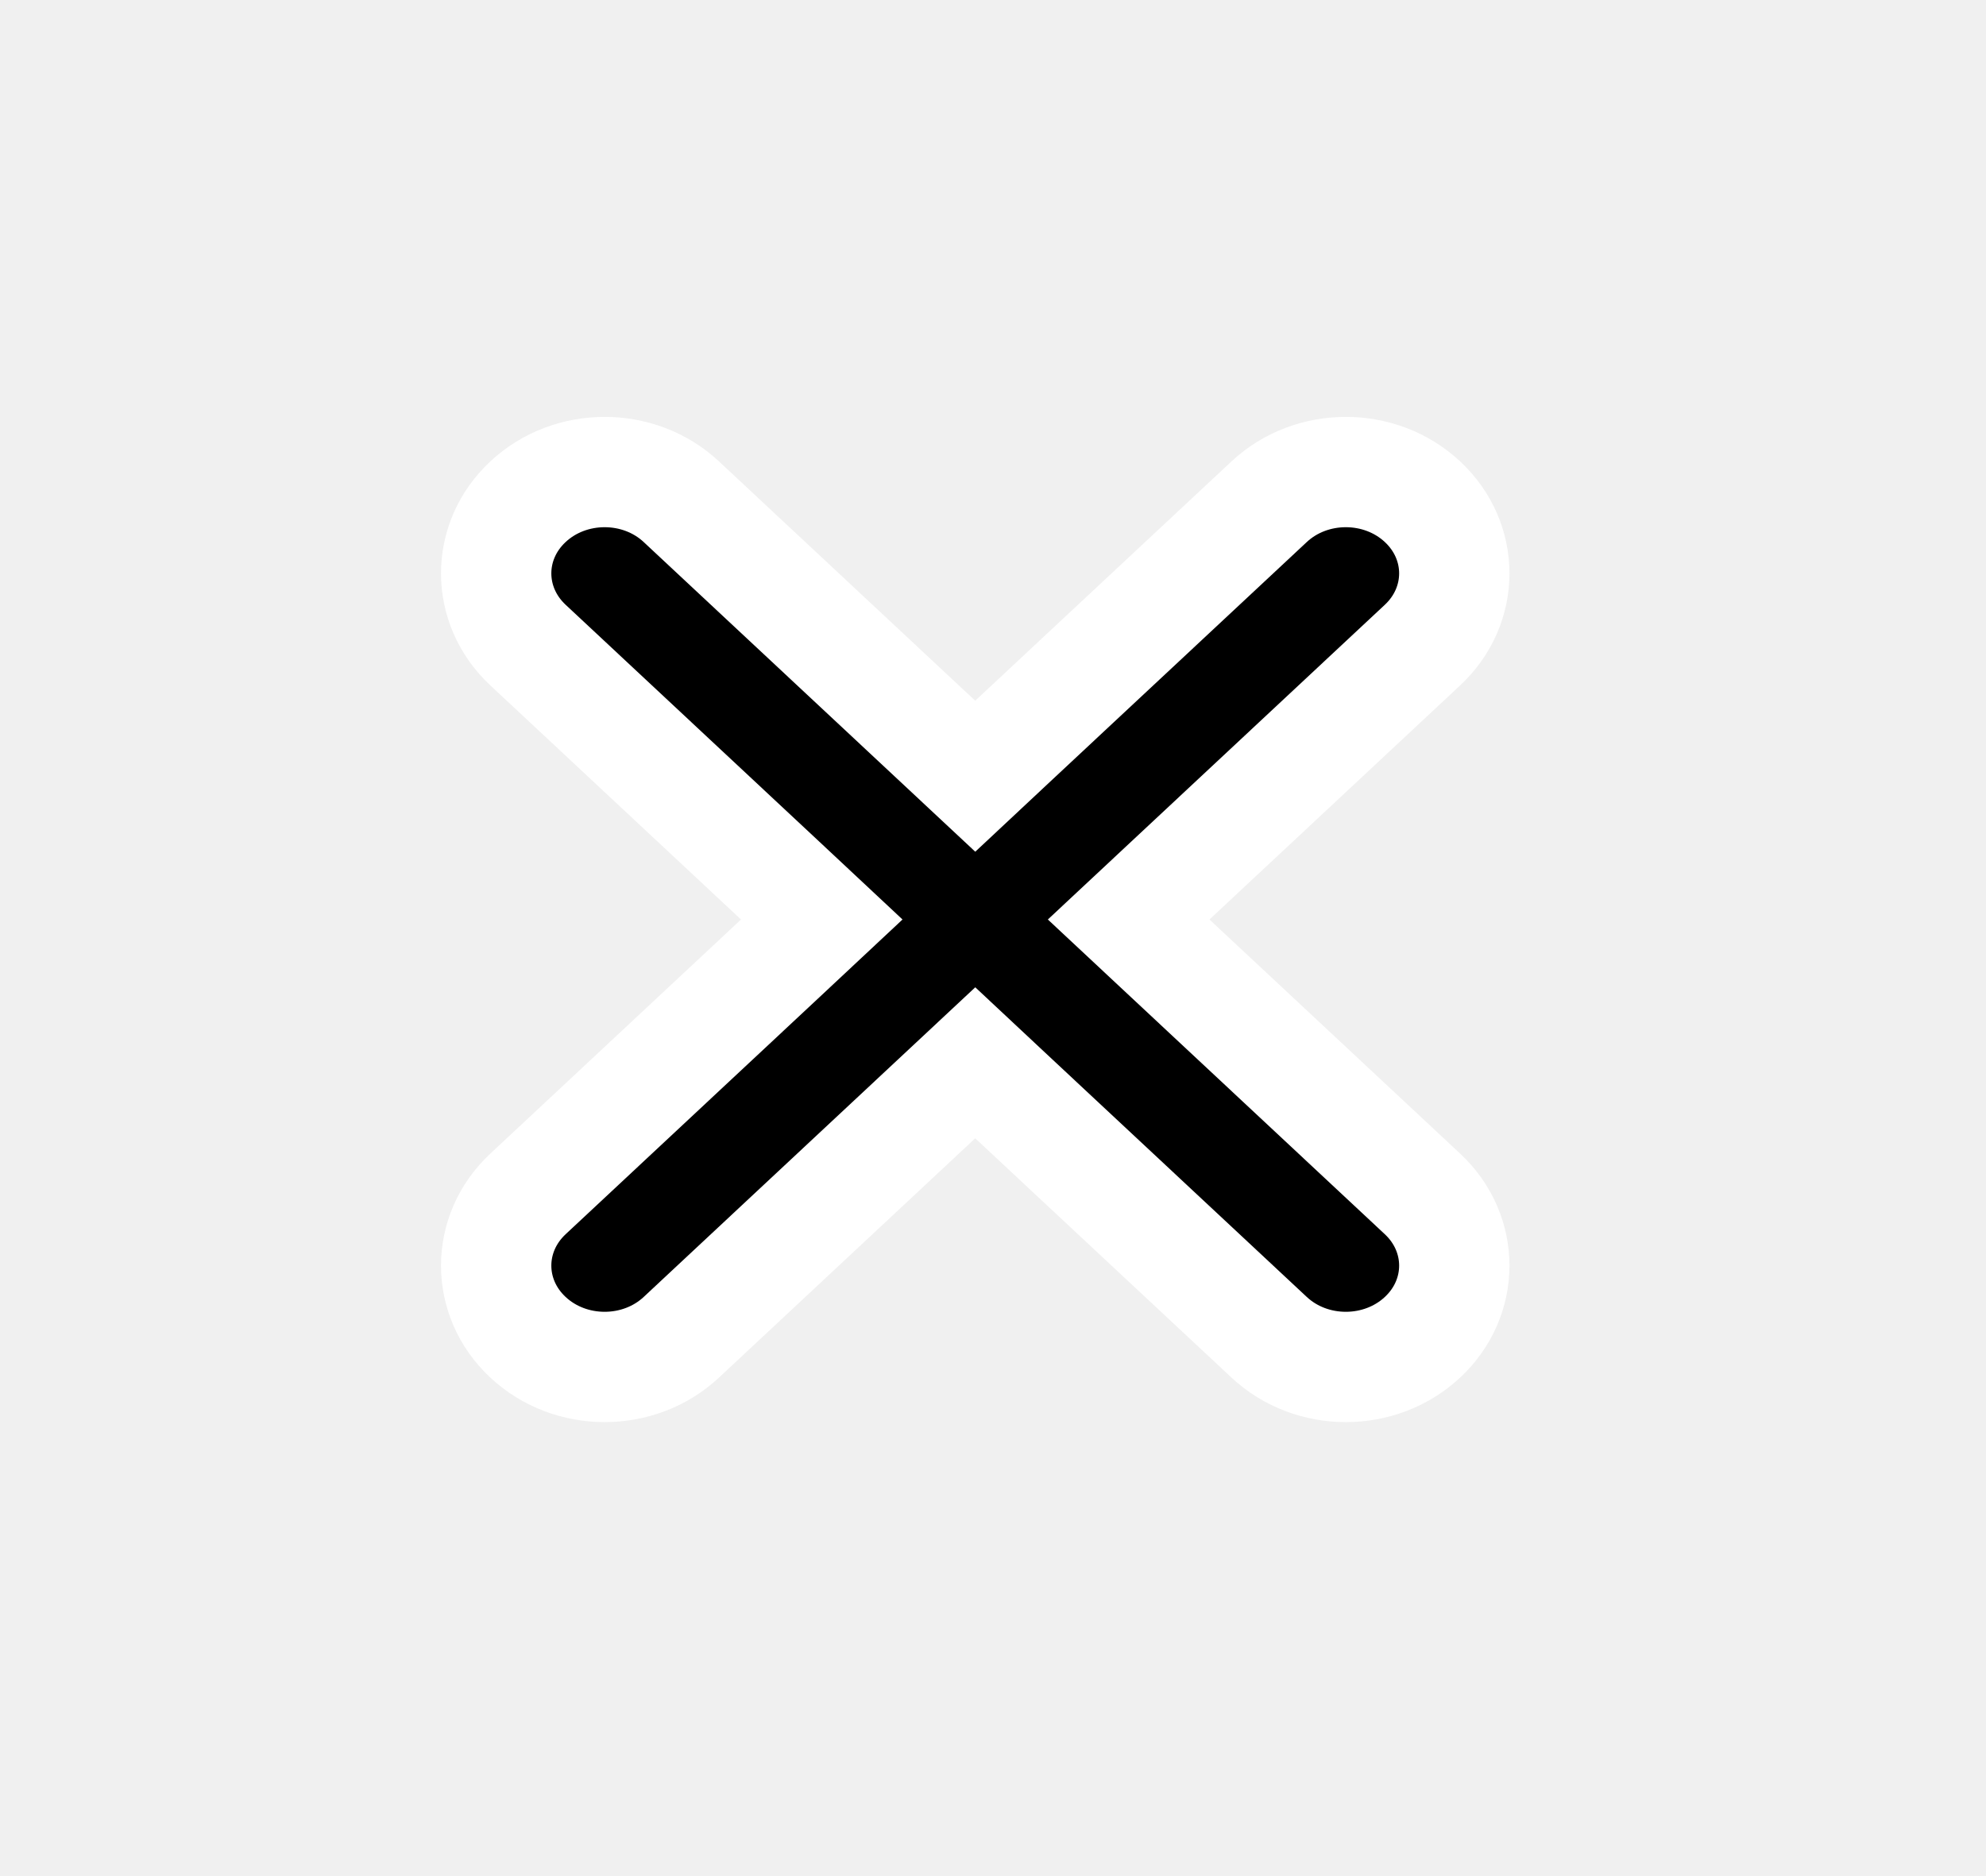
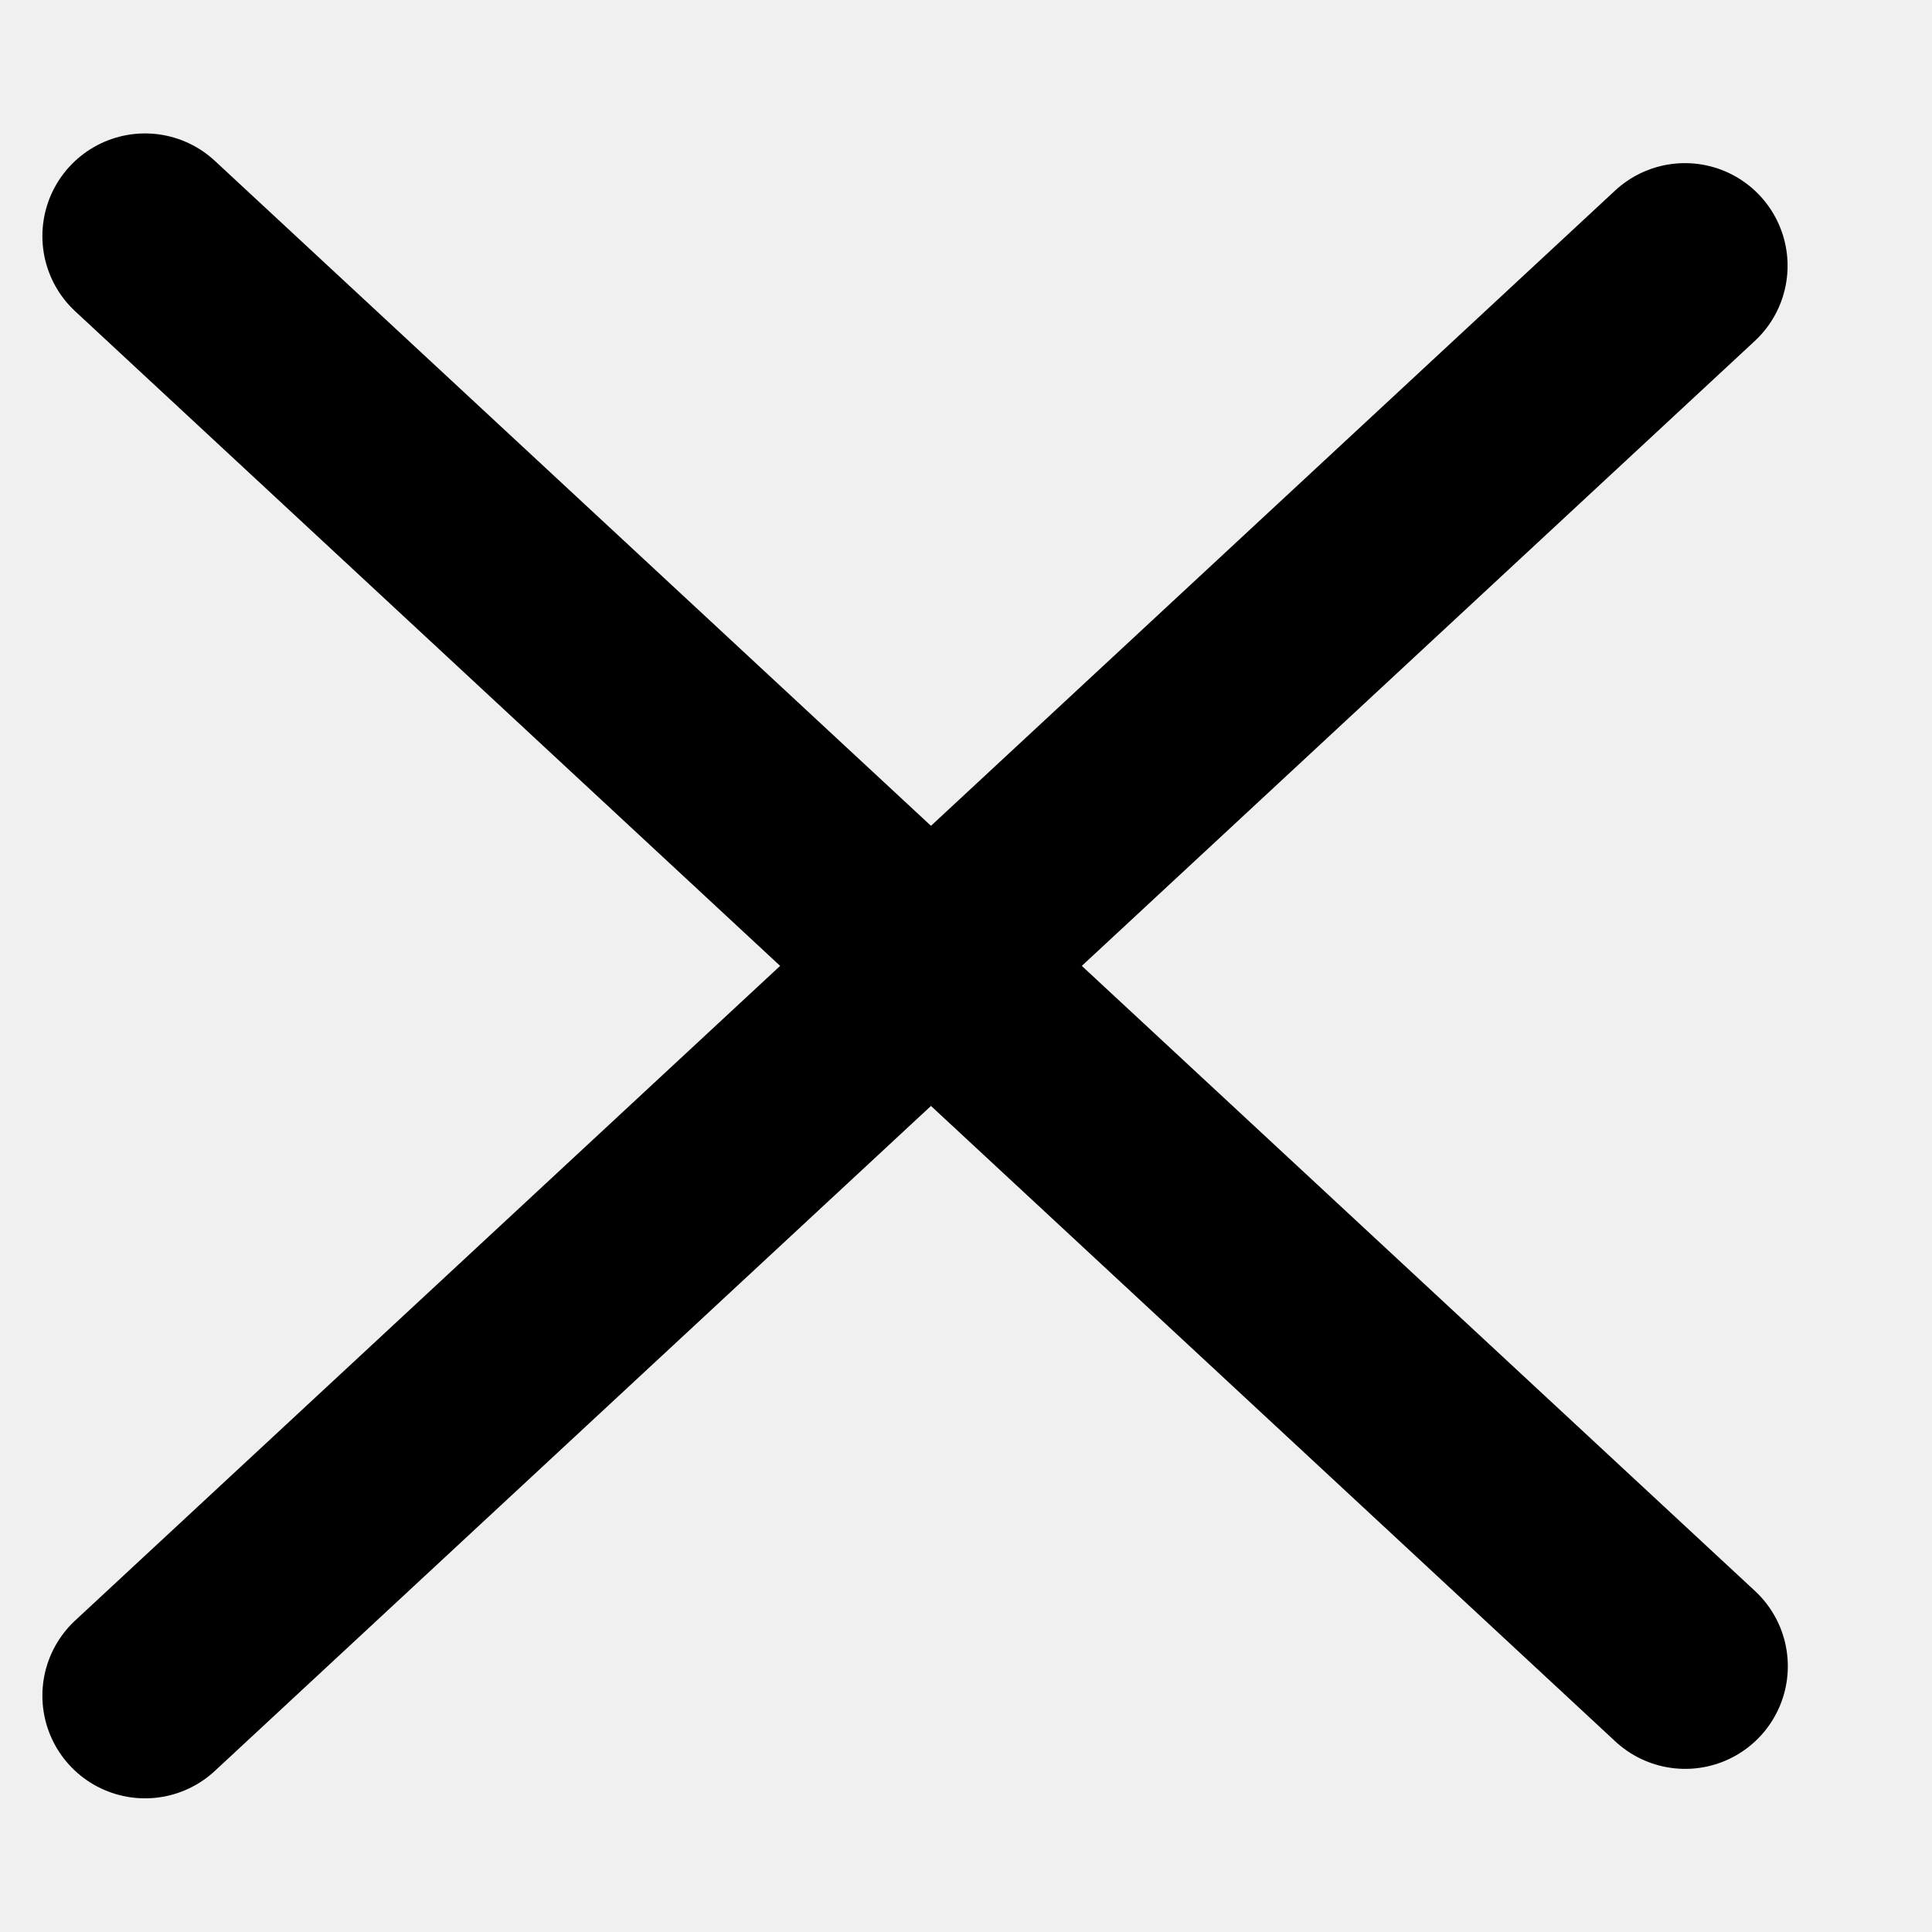
- <svg xmlns="http://www.w3.org/2000/svg" width="36" height="34" viewBox="0 0 36 34" fill="none">
-   <path d="M14.166 17.354L14.896 16.671L14.166 15.988L9.57 11.695C8.802 10.977 8.802 9.814 9.57 9.097C10.338 8.379 11.583 8.379 12.351 9.097L16.947 13.39L17.678 14.073L18.408 13.39L23.005 9.097C23.773 8.379 25.018 8.379 25.786 9.097C26.554 9.814 26.554 10.977 25.786 11.695L21.19 15.988L20.459 16.671L21.19 17.354L25.786 21.647C26.554 22.365 26.554 23.528 25.786 24.245C25.018 24.963 23.773 24.963 23.005 24.245L18.408 19.952L17.678 19.269L16.947 19.952L12.351 24.245C11.583 24.963 10.338 24.963 9.57 24.245C8.802 23.528 8.802 22.365 9.57 21.647L14.166 17.354Z" fill="black" stroke="white" stroke-width="2" />
+ <svg xmlns="http://www.w3.org/2000/svg" width="16" height="16" viewBox="0 0 16 16" fill="none">
+   <line x1="1.201" y1="1.955" x2="13.956" y2="13.799" stroke="black" stroke-width="1.7" stroke-linecap="round" stroke-linejoin="round" />
+   <line x1="13.954" y1="2.201" x2="1.201" y2="14.043" stroke="black" stroke-width="1.7" stroke-linecap="round" stroke-linejoin="round" />
</svg>
